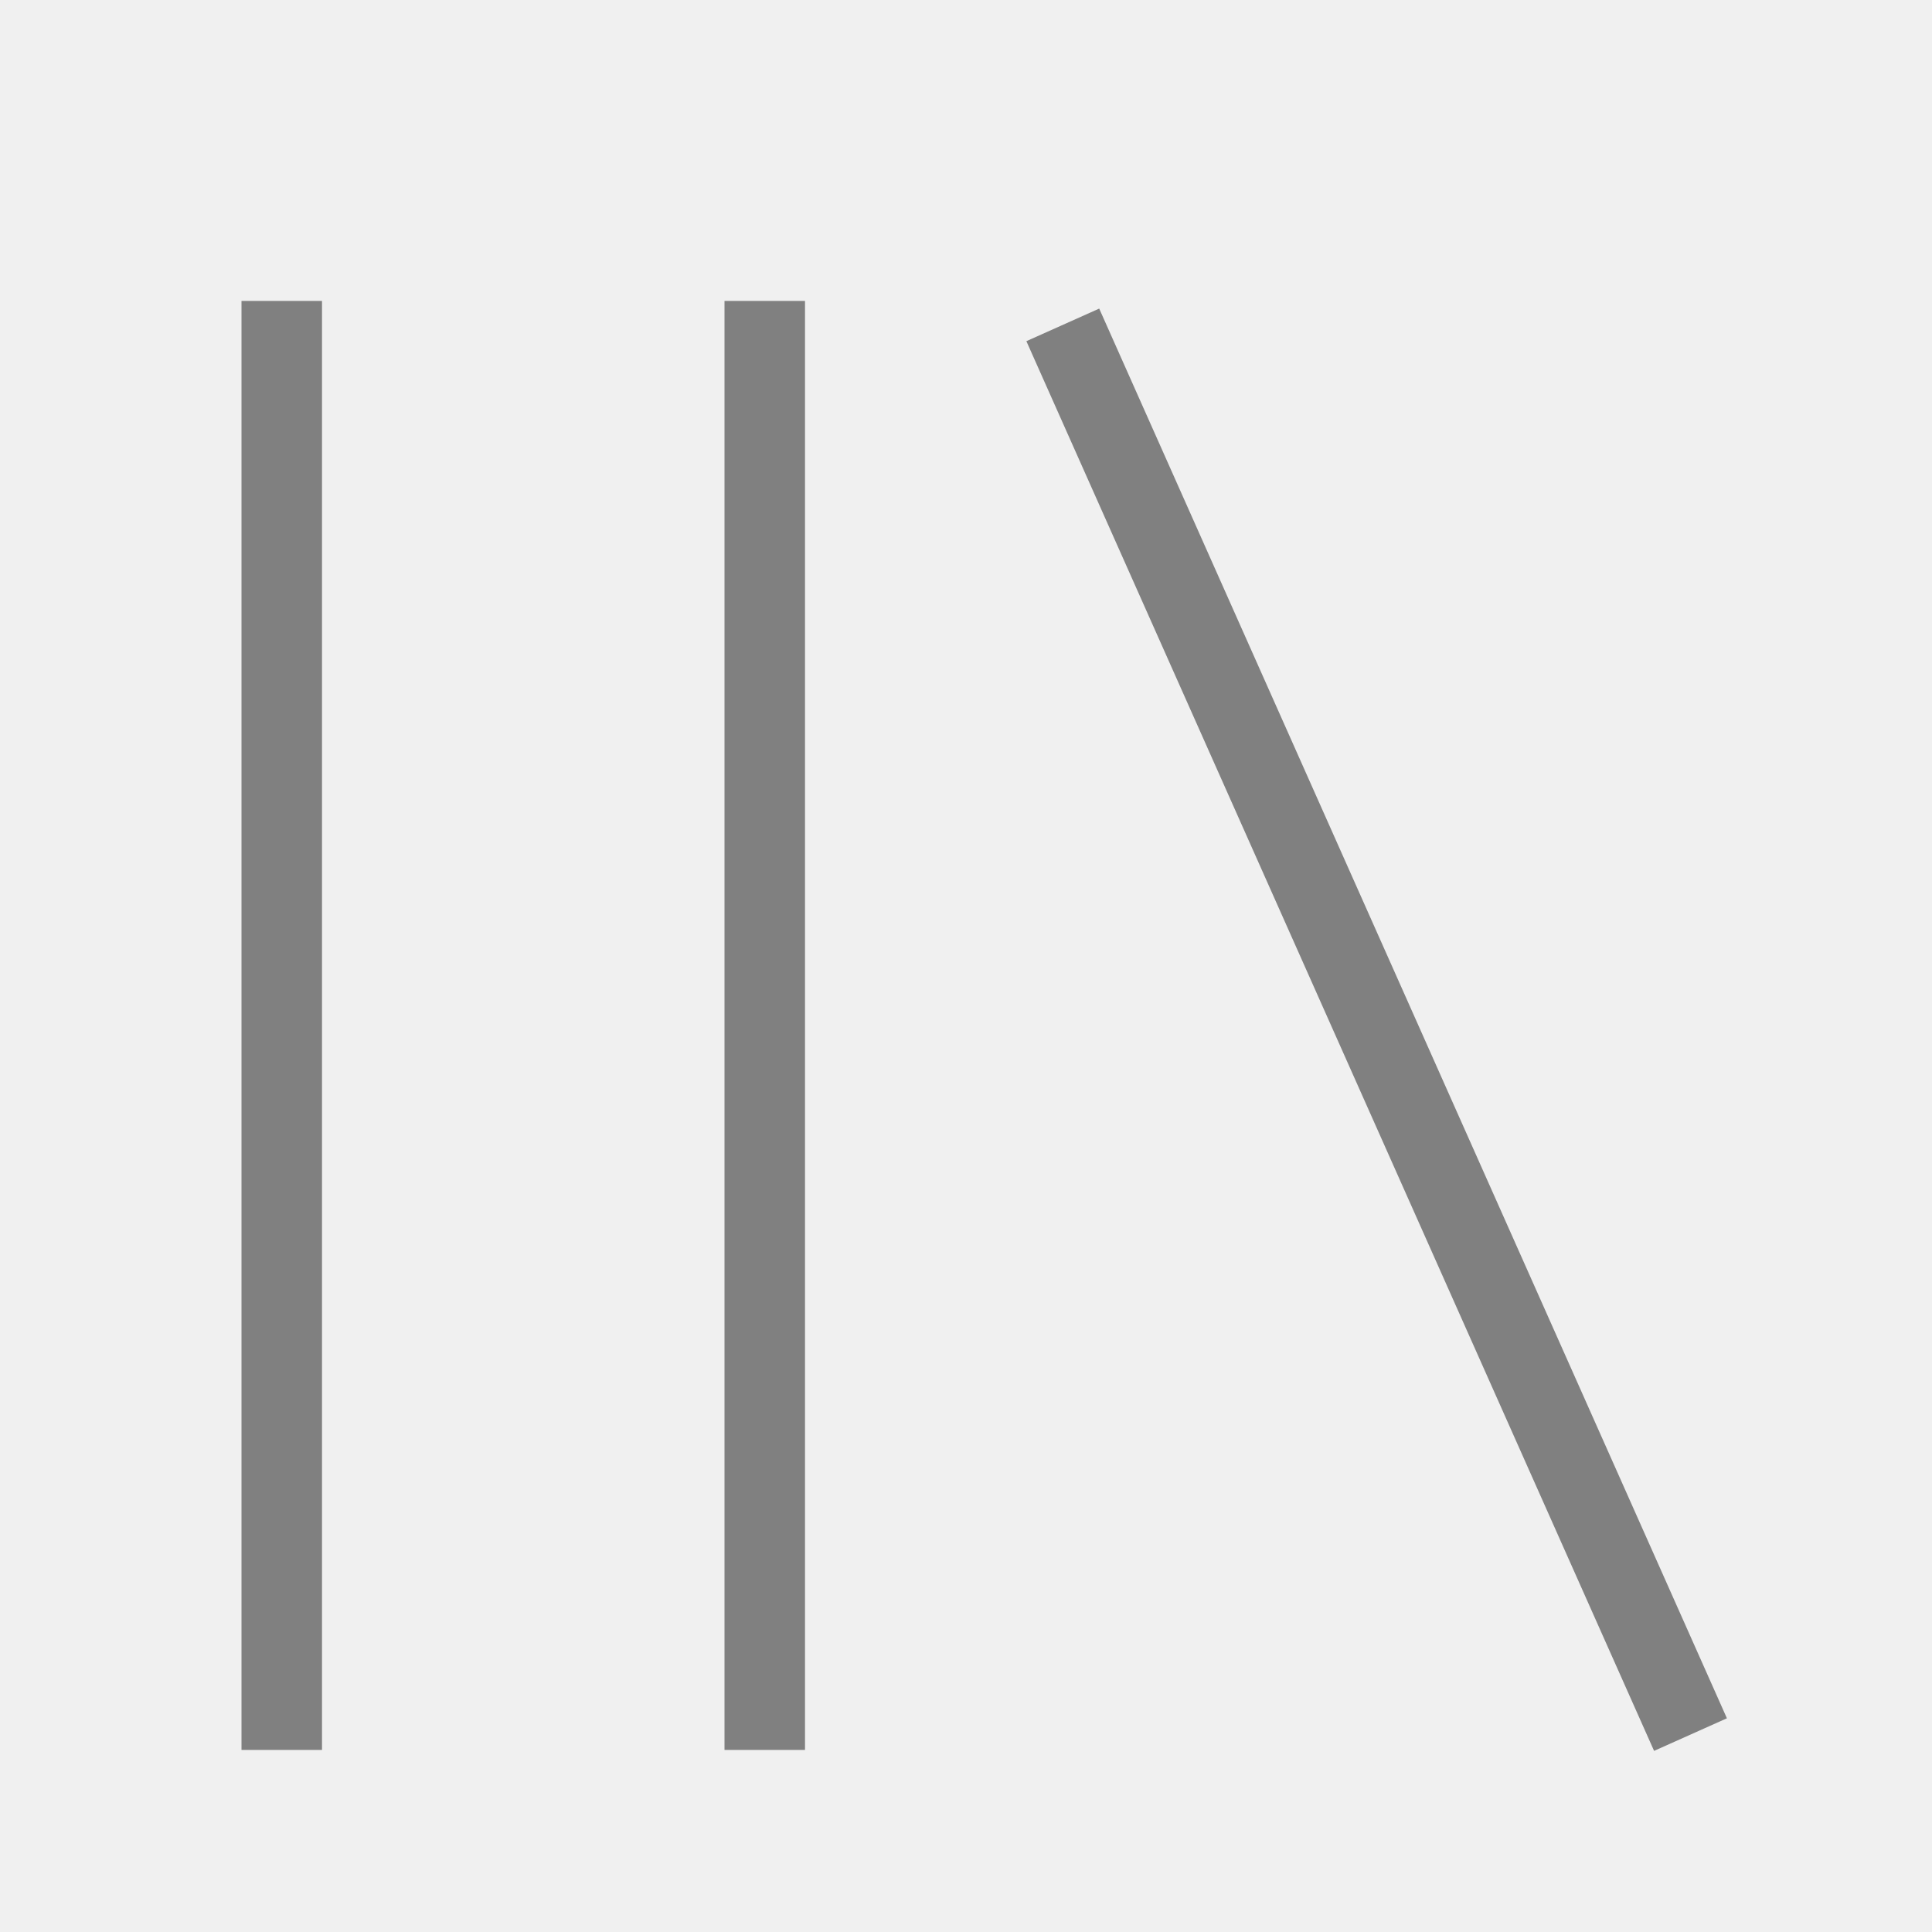
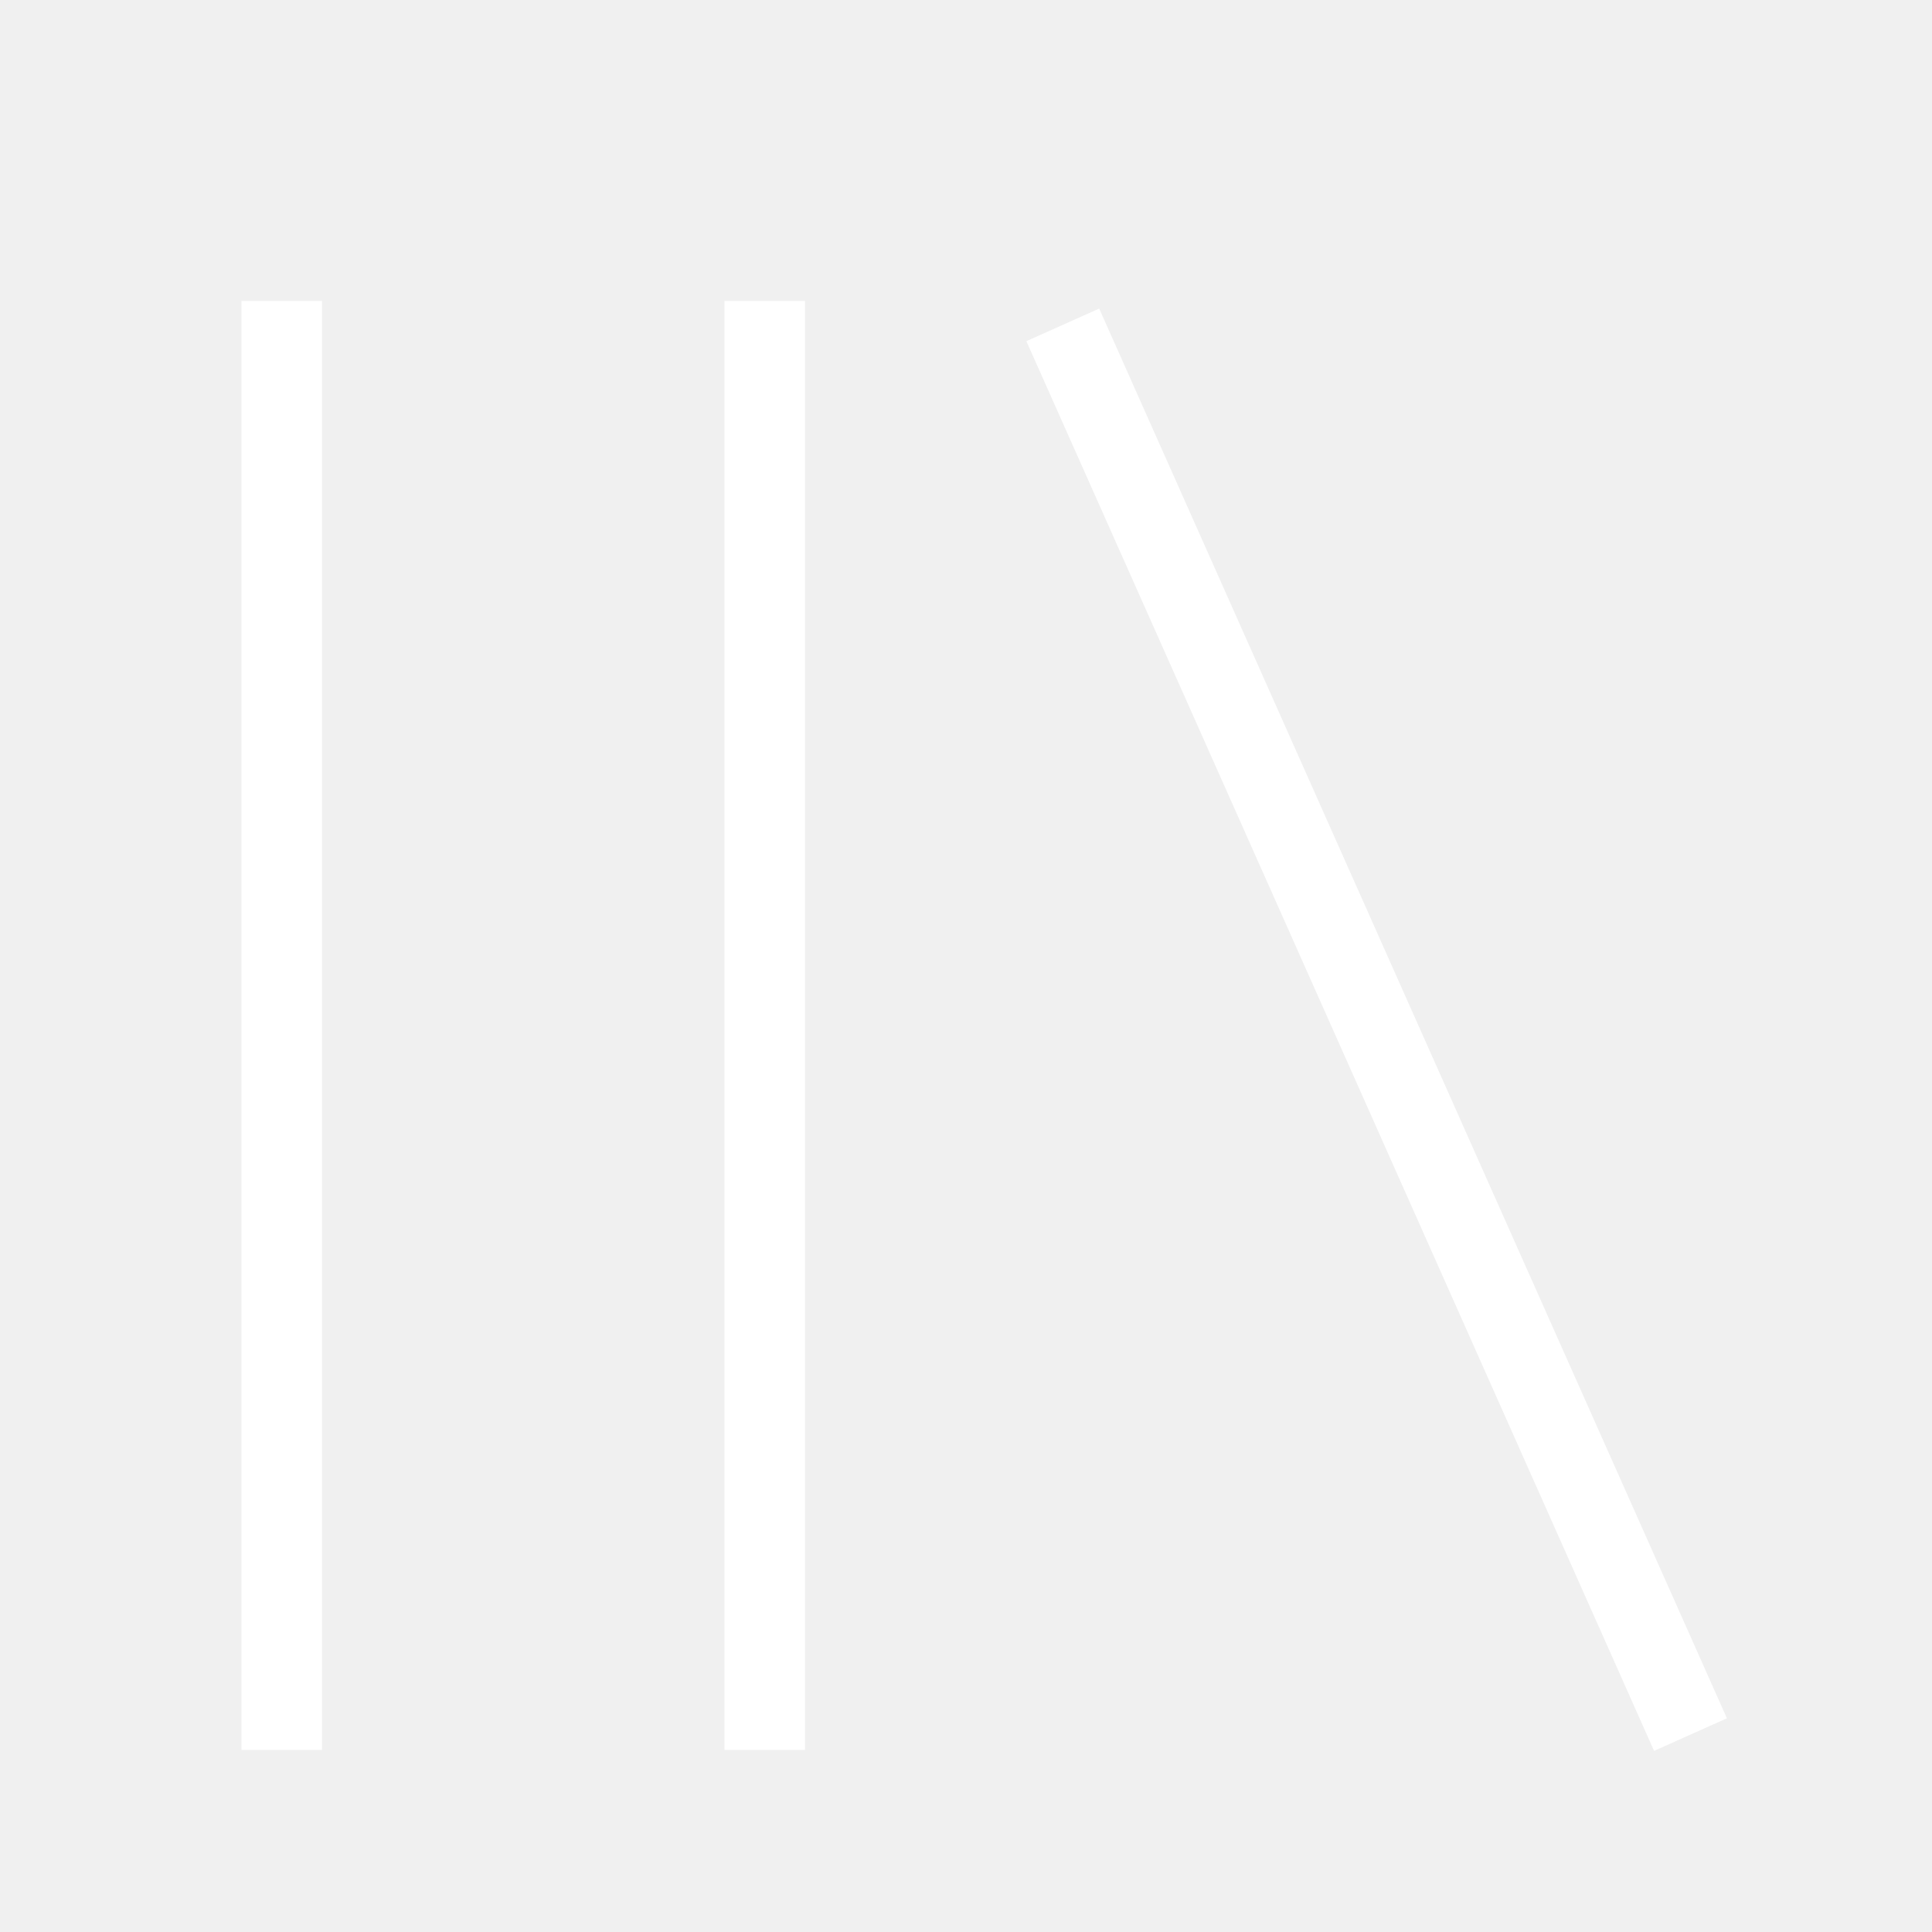
<svg xmlns="http://www.w3.org/2000/svg" viewBox="0 0 512 512">
-   <path d="M291.301 81.778l166.349 373.587-19.301 8.635-166.349-373.587zM64 463.746v-384h21.334v384h-21.334zM192 463.746v-384h21.334v384h-21.334z" fill="grey" />
+   <path d="M291.301 81.778l166.349 373.587-19.301 8.635-166.349-373.587zM64 463.746v-384h21.334v384h-21.334zM192 463.746v-384h21.334v384h-21.334z" fill="white" />
</svg>
